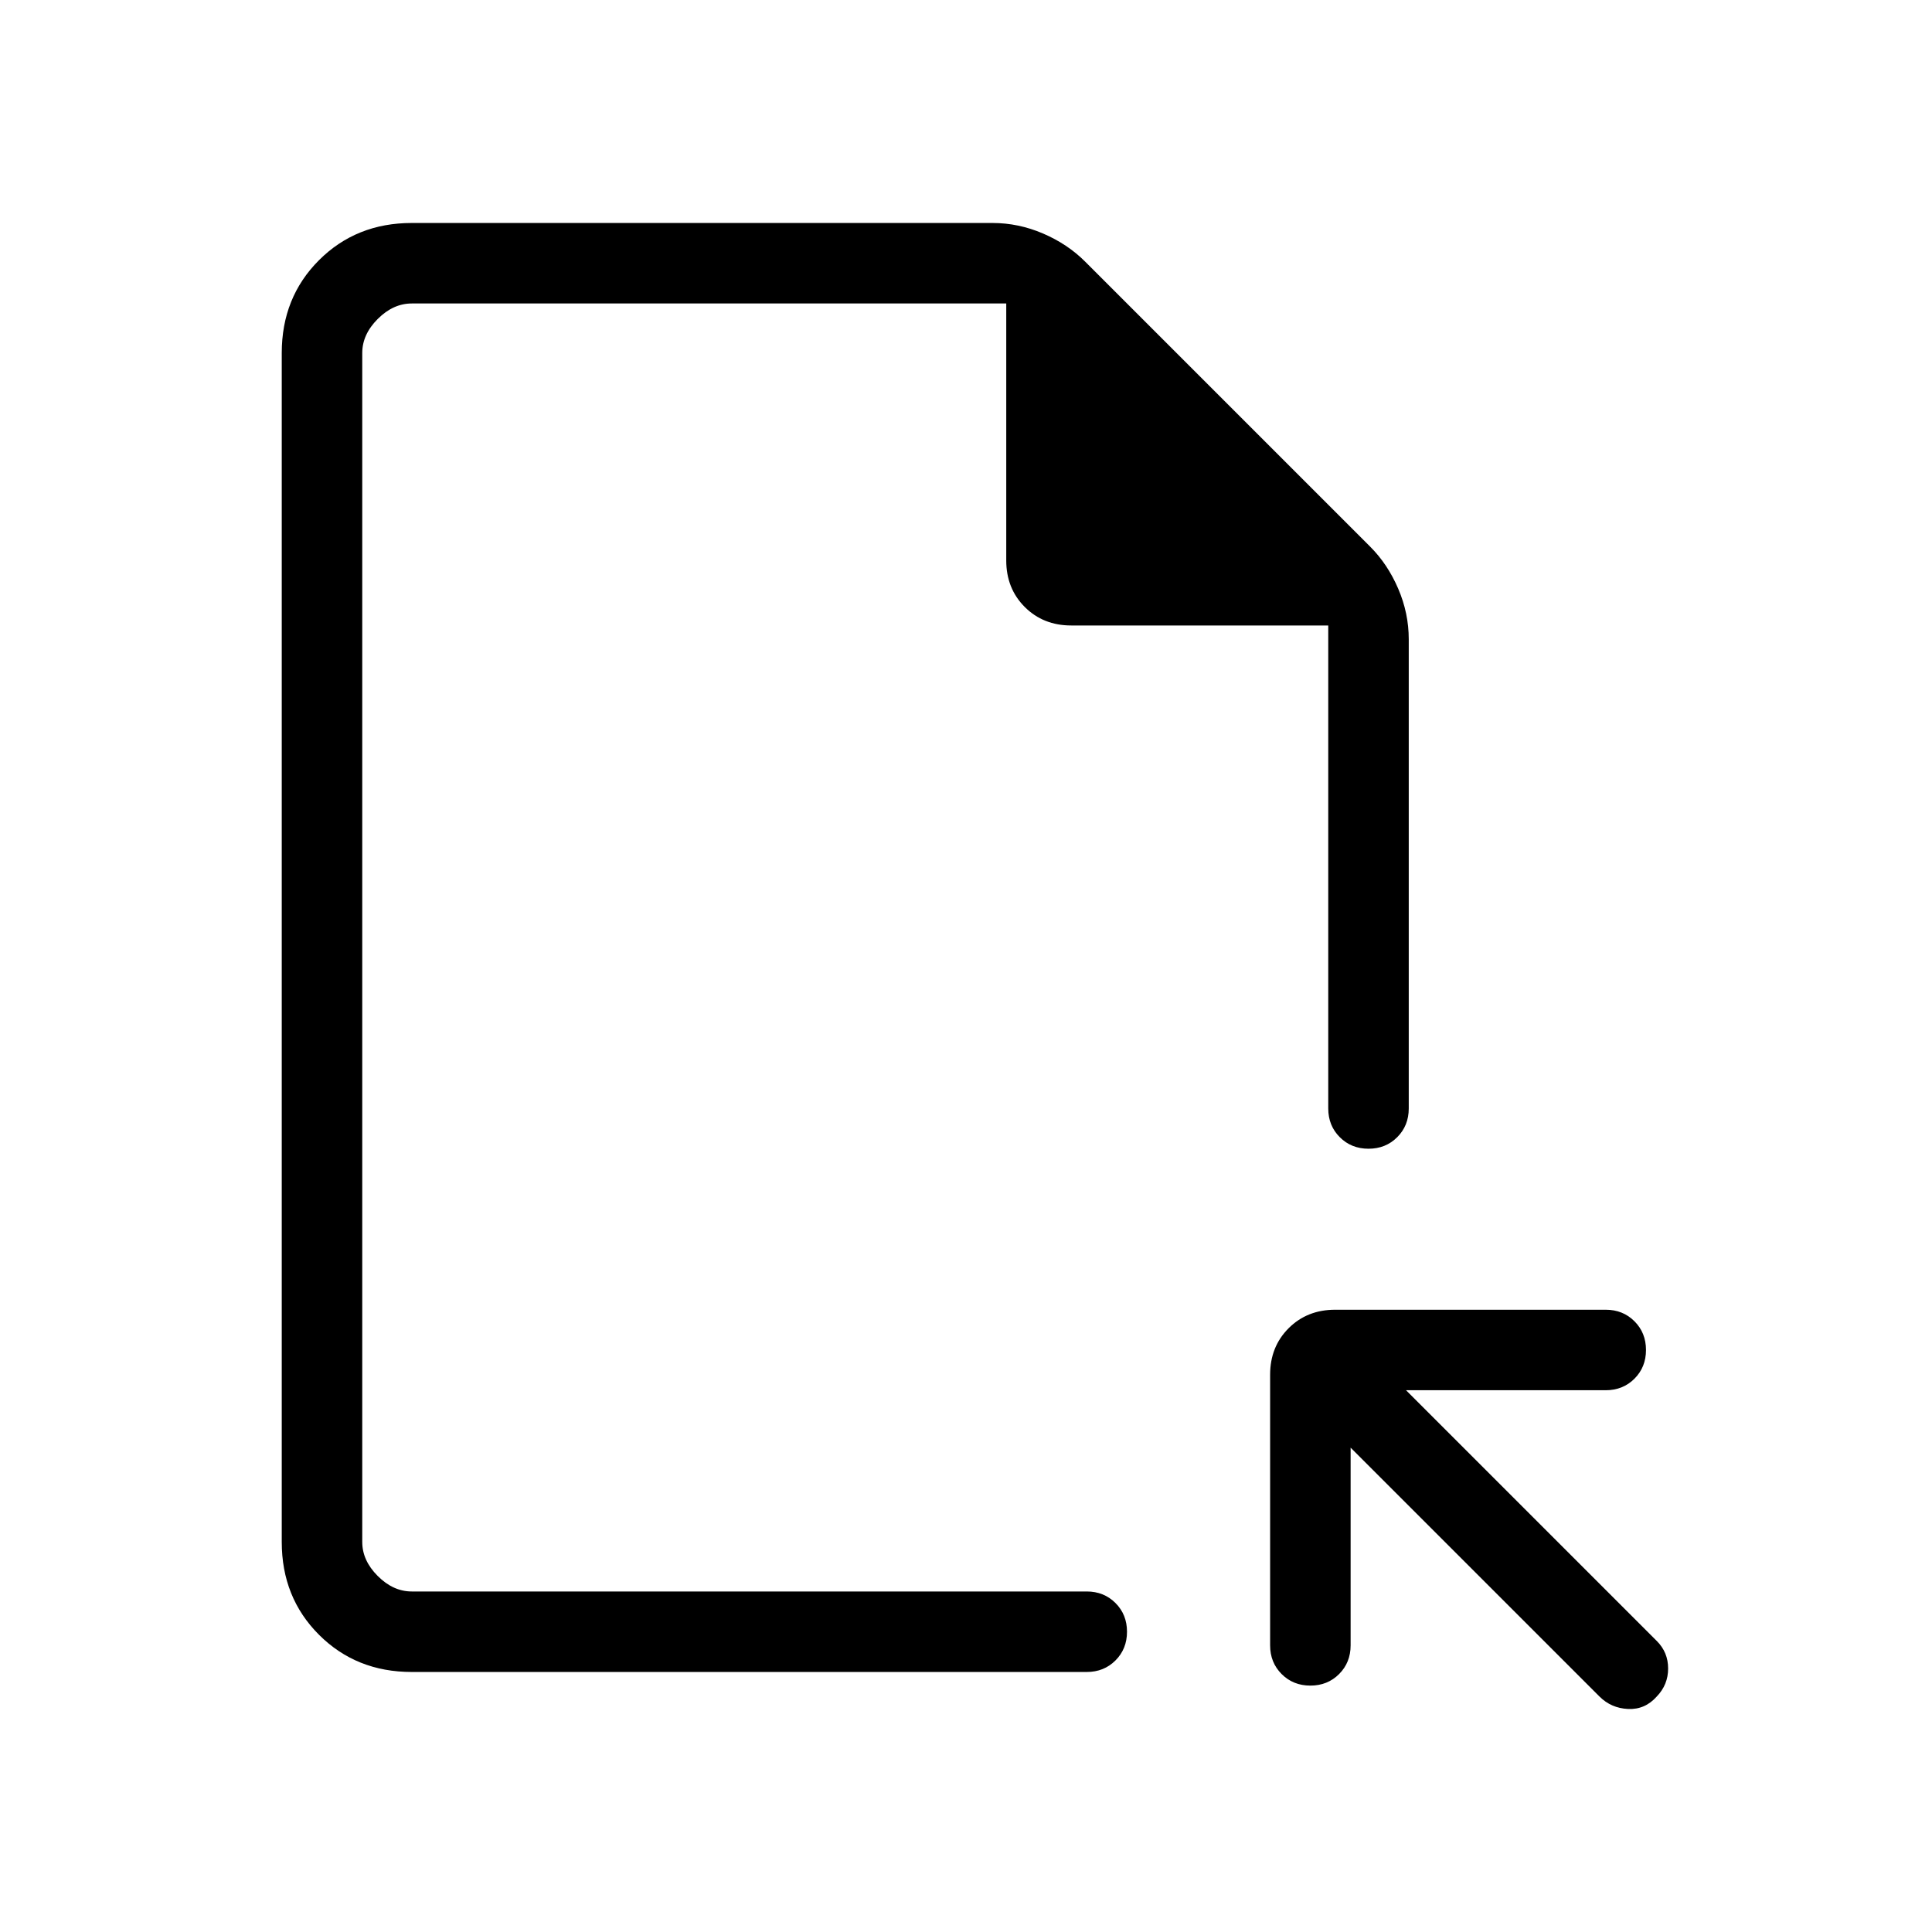
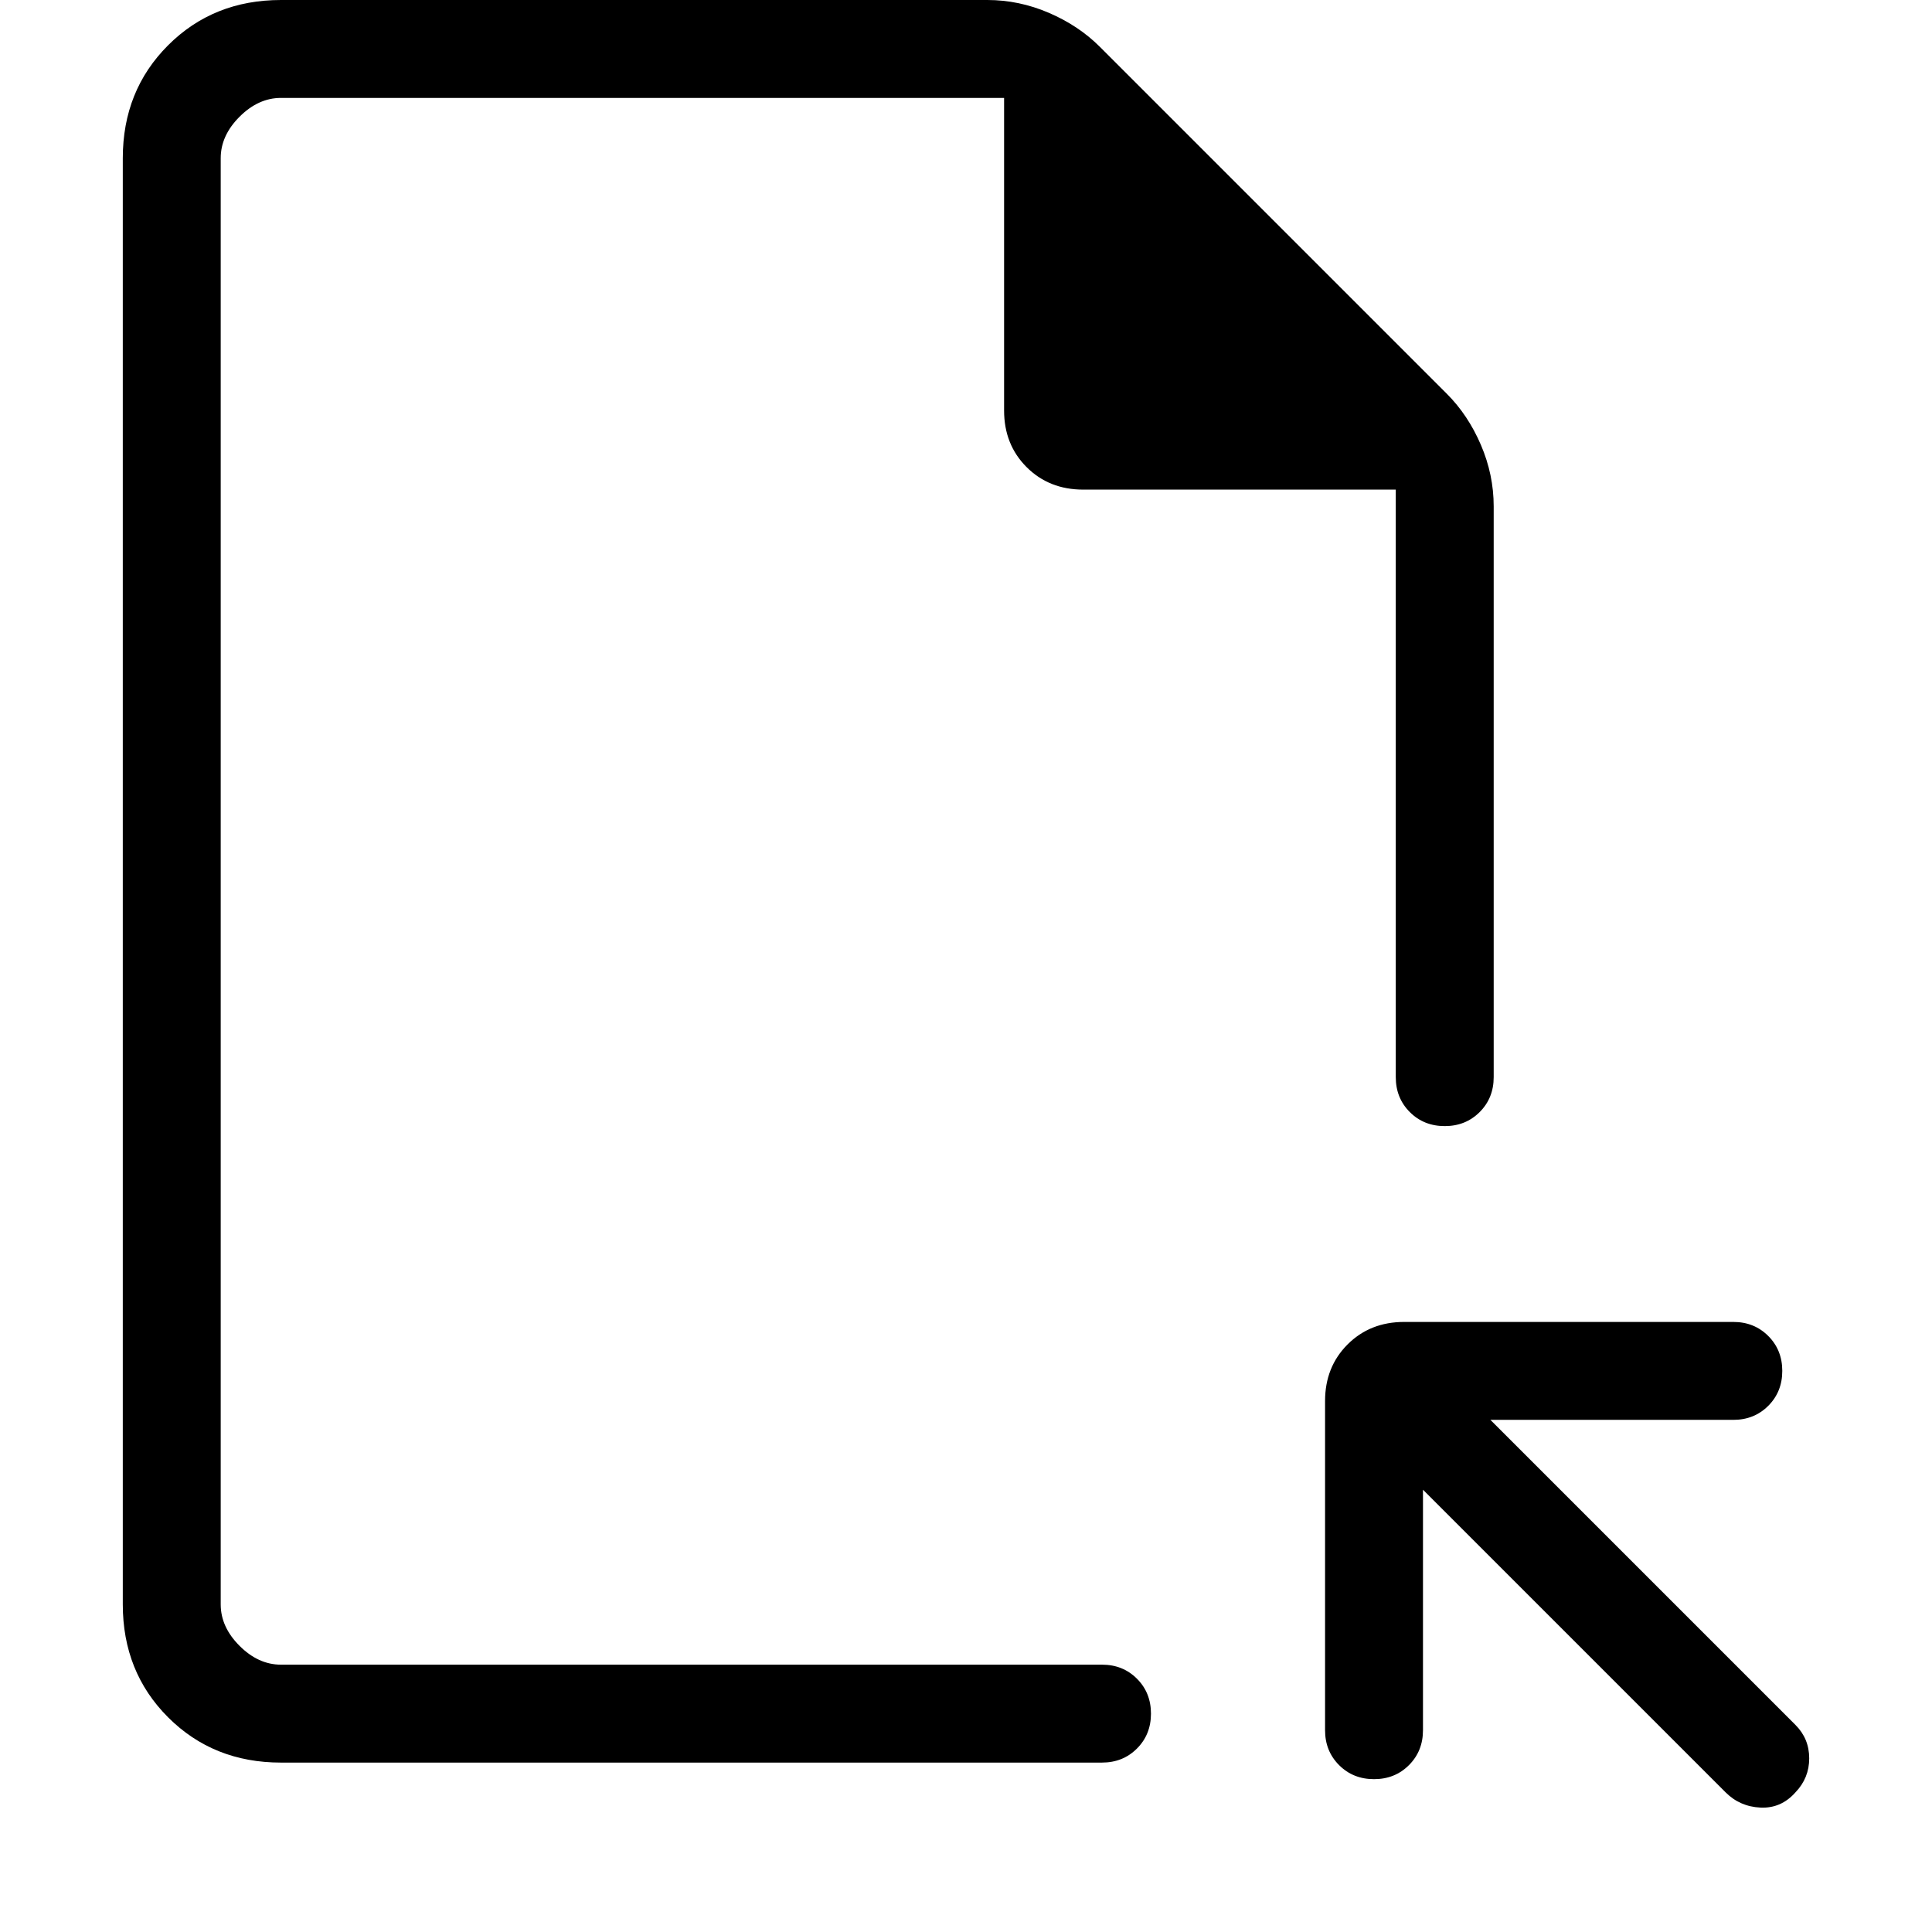
<svg xmlns="http://www.w3.org/2000/svg" id="a" viewBox="0 0 600 600">
-   <path d="M419.447,449.585v61.394c0,3.558-1.194,6.531-3.582,8.919-2.388,2.388-5.36,3.581-8.918,3.581s-6.531-1.194-8.918-3.581c-2.388-2.388-3.582-5.361-3.582-8.919v-84.038c0-5.801,1.915-10.617,5.745-14.447,3.83-3.83,8.646-5.745,14.447-5.745h84.038c3.558,0,6.531,1.194,8.919,3.582,2.387,2.388,3.581,5.36,3.581,8.918s-1.194,6.531-3.581,8.918c-2.388,2.388-5.361,3.582-8.919,3.582h-62.019l77.884,77.884c2.34,2.34,3.509,5.185,3.509,8.534,0,3.35-1.17,6.242-3.509,8.678-2.436,2.756-5.409,4.054-8.918,3.894-3.51-.16-6.483-1.459-8.919-3.894l-77.259-77.259Z" />
-   <path d="M127.884,519.248c-11.506,0-21.114-3.854-28.822-11.562-7.708-7.708-11.562-17.316-11.562-28.822V109.632c0-11.506,3.854-21.114,11.562-28.822,7.708-7.708,17.316-11.562,28.822-11.562h180.337c5.385,0,10.617,1.09,15.697,3.269,5.08,2.179,9.431,5.08,13.053,8.702l88.558,88.558c3.622,3.622,6.523,7.973,8.702,13.053,2.18,5.08,3.269,10.312,3.269,15.697v145.721c0,3.557-1.194,6.53-3.582,8.918-2.388,2.388-5.36,3.582-8.918,3.582-3.558,0-6.53-1.194-8.918-3.582-2.388-2.388-3.582-5.361-3.582-8.918V194.248h-79.808c-5.801,0-10.617-1.915-14.447-5.745-3.83-3.83-5.745-8.646-5.745-14.447V94.248H127.884c-3.846,0-7.371,1.602-10.577,4.808-3.205,3.205-4.807,6.731-4.807,10.577V478.864c0,3.846,1.603,7.371,4.808,10.577,3.205,3.205,6.731,4.807,10.577,4.807h209.616c3.558,0,6.53,1.194,8.918,3.582,2.388,2.388,3.582,5.361,3.582,8.918,0,3.558-1.194,6.531-3.582,8.918-2.388,2.388-5.361,3.582-8.918,3.582H127.884Zm-15.384-25v0Z" />
+   <path d="M441.92,462.648v74.68c0,4.328-1.452,7.944-4.357,10.849-2.904,2.904-6.52,4.356-10.848,4.356s-7.944-1.452-10.848-4.356c-2.905-2.905-4.357-6.521-4.357-10.849v-102.225c0-7.057,2.329-12.915,6.988-17.574,4.659-4.659,10.517-6.988,17.574-6.988h102.225c4.328,0,7.944,1.452,10.849,4.357,2.904,2.904,4.356,6.52,4.356,10.848s-1.452,7.944-4.356,10.848c-2.905,2.905-6.521,4.357-10.849,4.357h-75.441l94.74,94.74c2.846,2.846,4.269,6.307,4.269,10.381,0,4.074-1.423,7.593-4.269,10.556-2.963,3.353-6.579,4.932-10.848,4.737-4.27-.195-7.886-1.774-10.849-4.737l-93.98-93.98Z" />
+   <path d="M87.258,547.388c-13.996,0-25.683-4.688-35.059-14.065-9.377-9.377-14.065-21.063-14.065-35.059V49.124c0-13.996,4.688-25.683,14.065-35.059C61.575,4.688,73.262,0,87.258,0h219.365C313.173,0,319.538,1.326,325.717,3.977c6.179,2.651,11.472,6.179,15.878,10.585l107.723,107.723c4.406,4.406,7.934,9.699,10.585,15.878,2.651,6.179,3.977,12.544,3.977,19.094v177.258c0,4.327-1.452,7.943-4.357,10.848-2.904,2.905-6.52,4.357-10.848,4.357-4.327,0-7.943-1.452-10.848-4.357-2.905-2.905-4.357-6.521-4.357-10.848V152.052h-97.08c-7.057,0-12.915-2.329-17.573-6.988-4.659-4.659-6.988-10.517-6.988-17.573V30.41H87.258c-4.678,0-8.967,1.949-12.866,5.848-3.899,3.899-5.848,8.188-5.848,12.866V498.263c0,4.678,1.949,8.967,5.848,12.866,3.899,3.899,8.188,5.848,12.866,5.848h254.98c4.327,0,7.943,1.452,10.848,4.357,2.905,2.905,4.357,6.521,4.357,10.848,0,4.328-1.452,7.944-4.357,10.848-2.905,2.905-6.521,4.357-10.848,4.357H87.258Zm-18.714-30.41v0Z" />
</svg>
